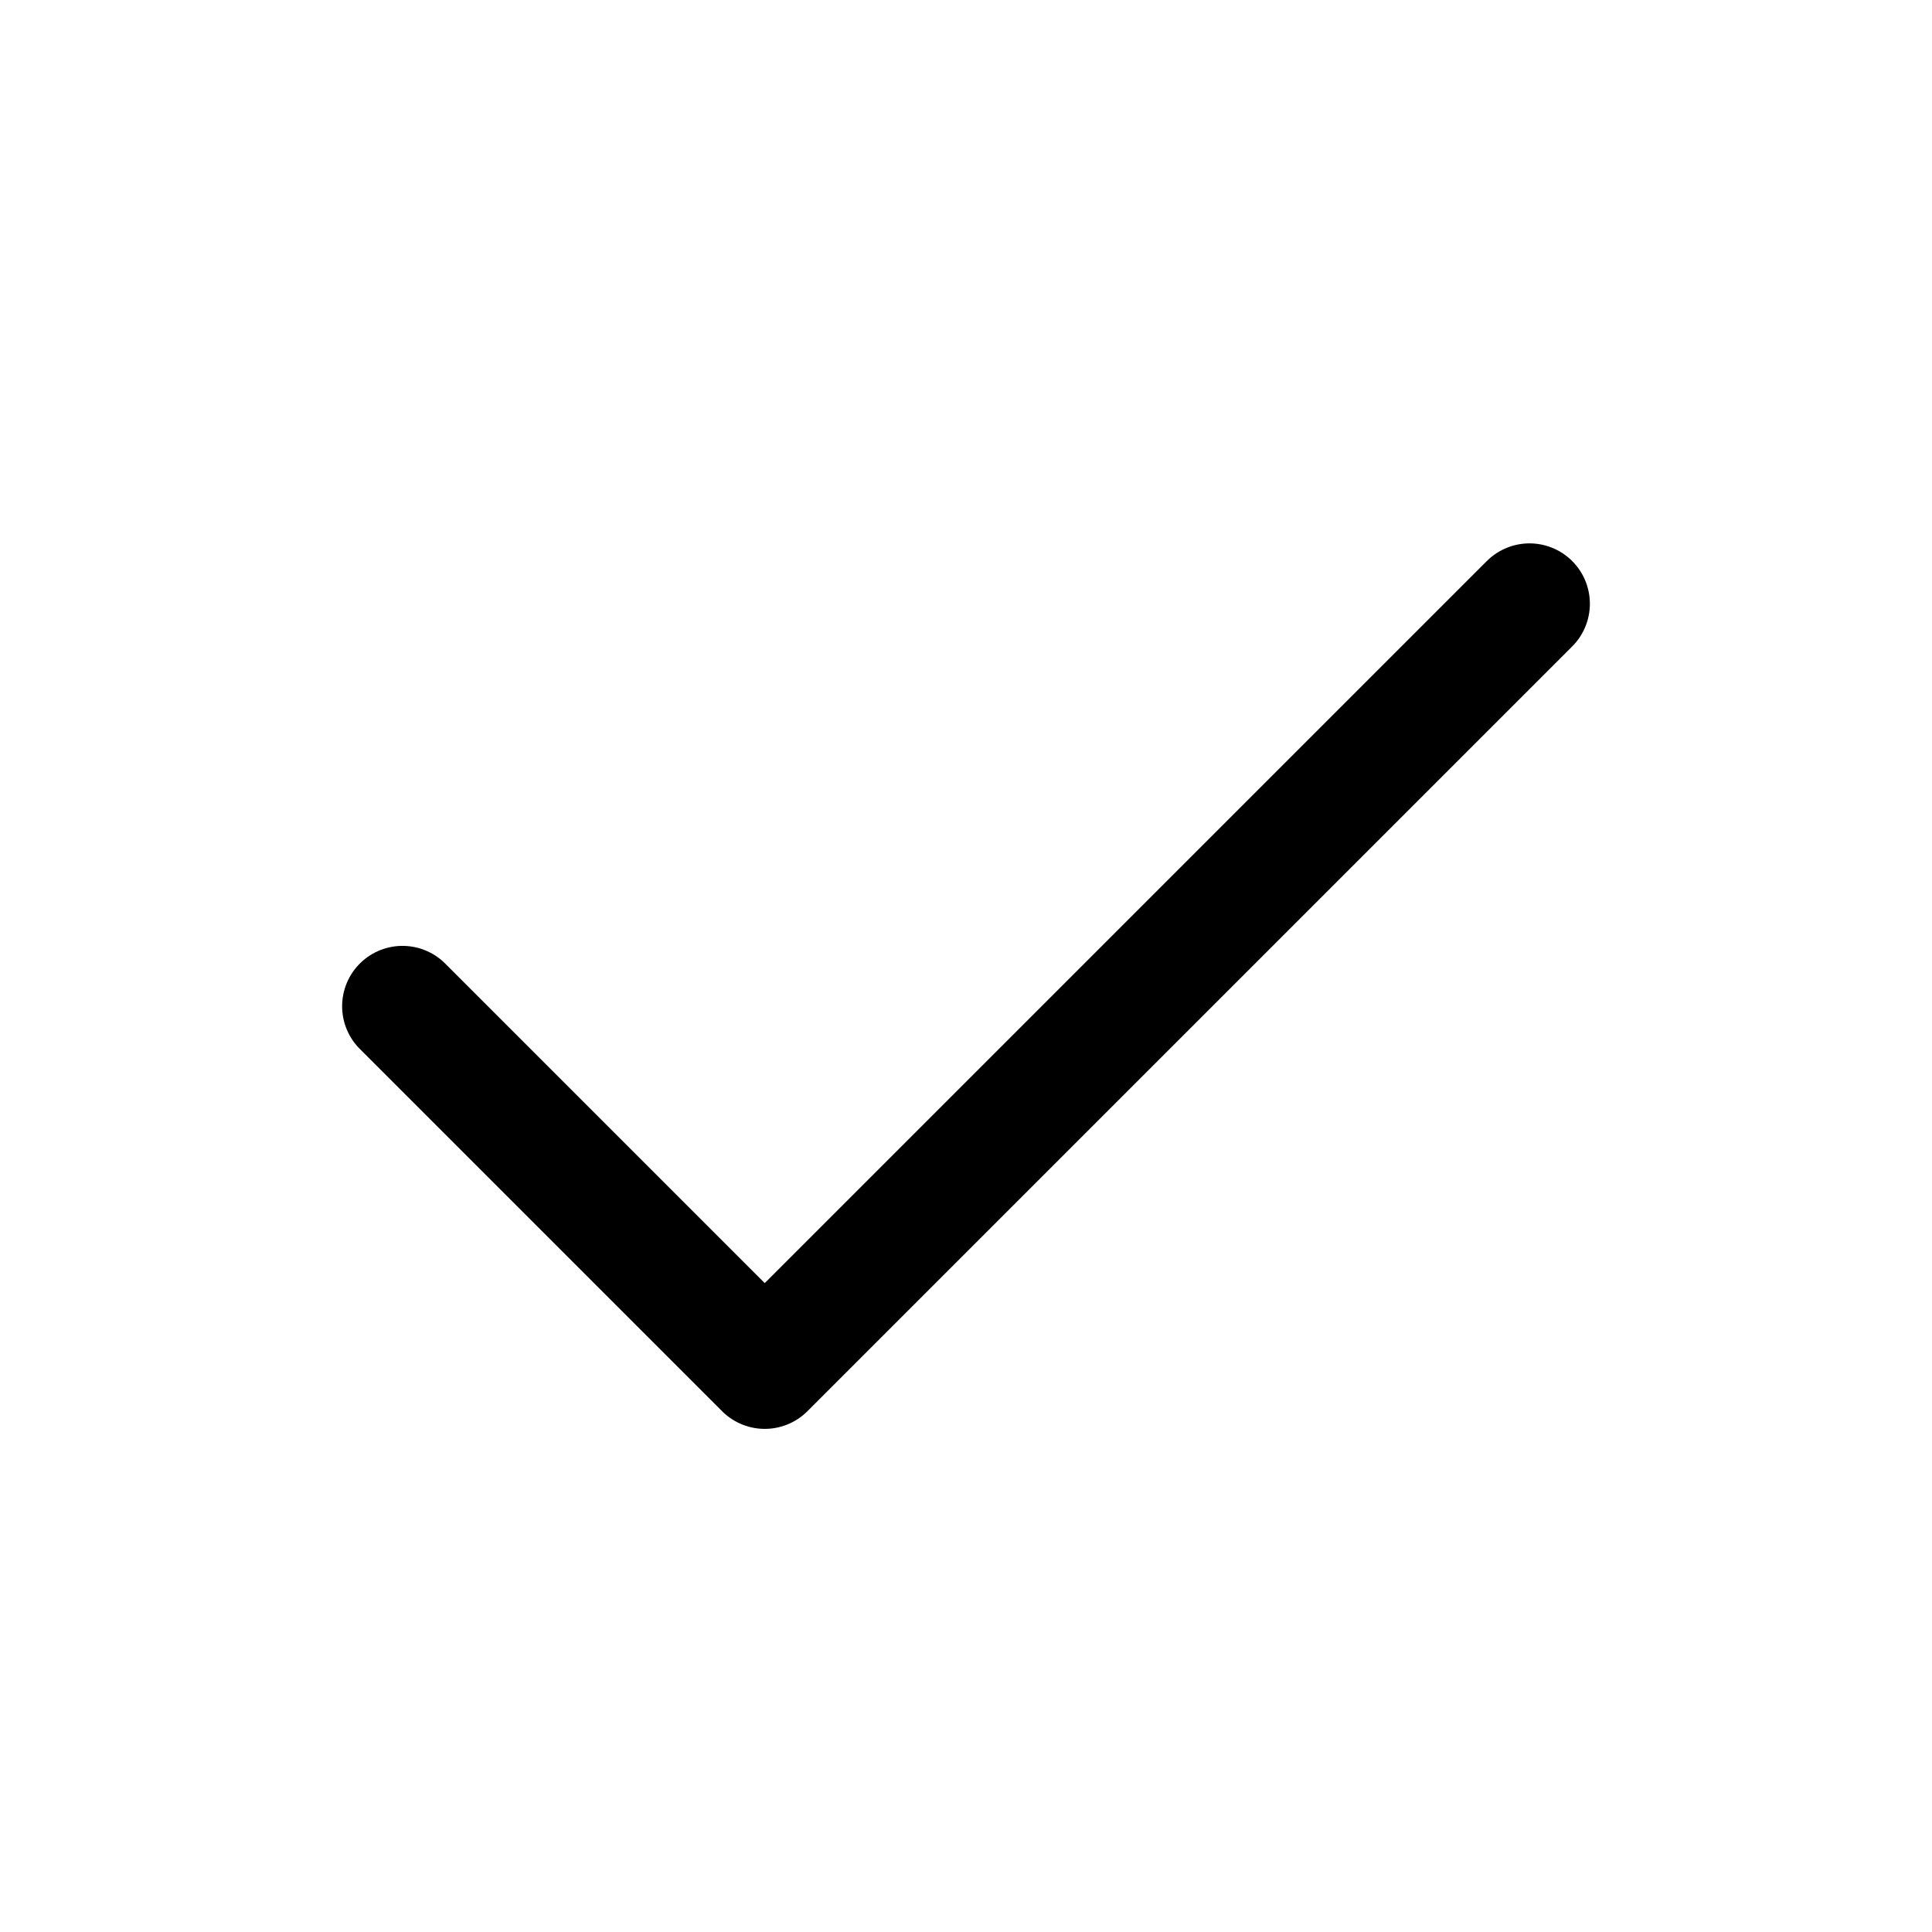
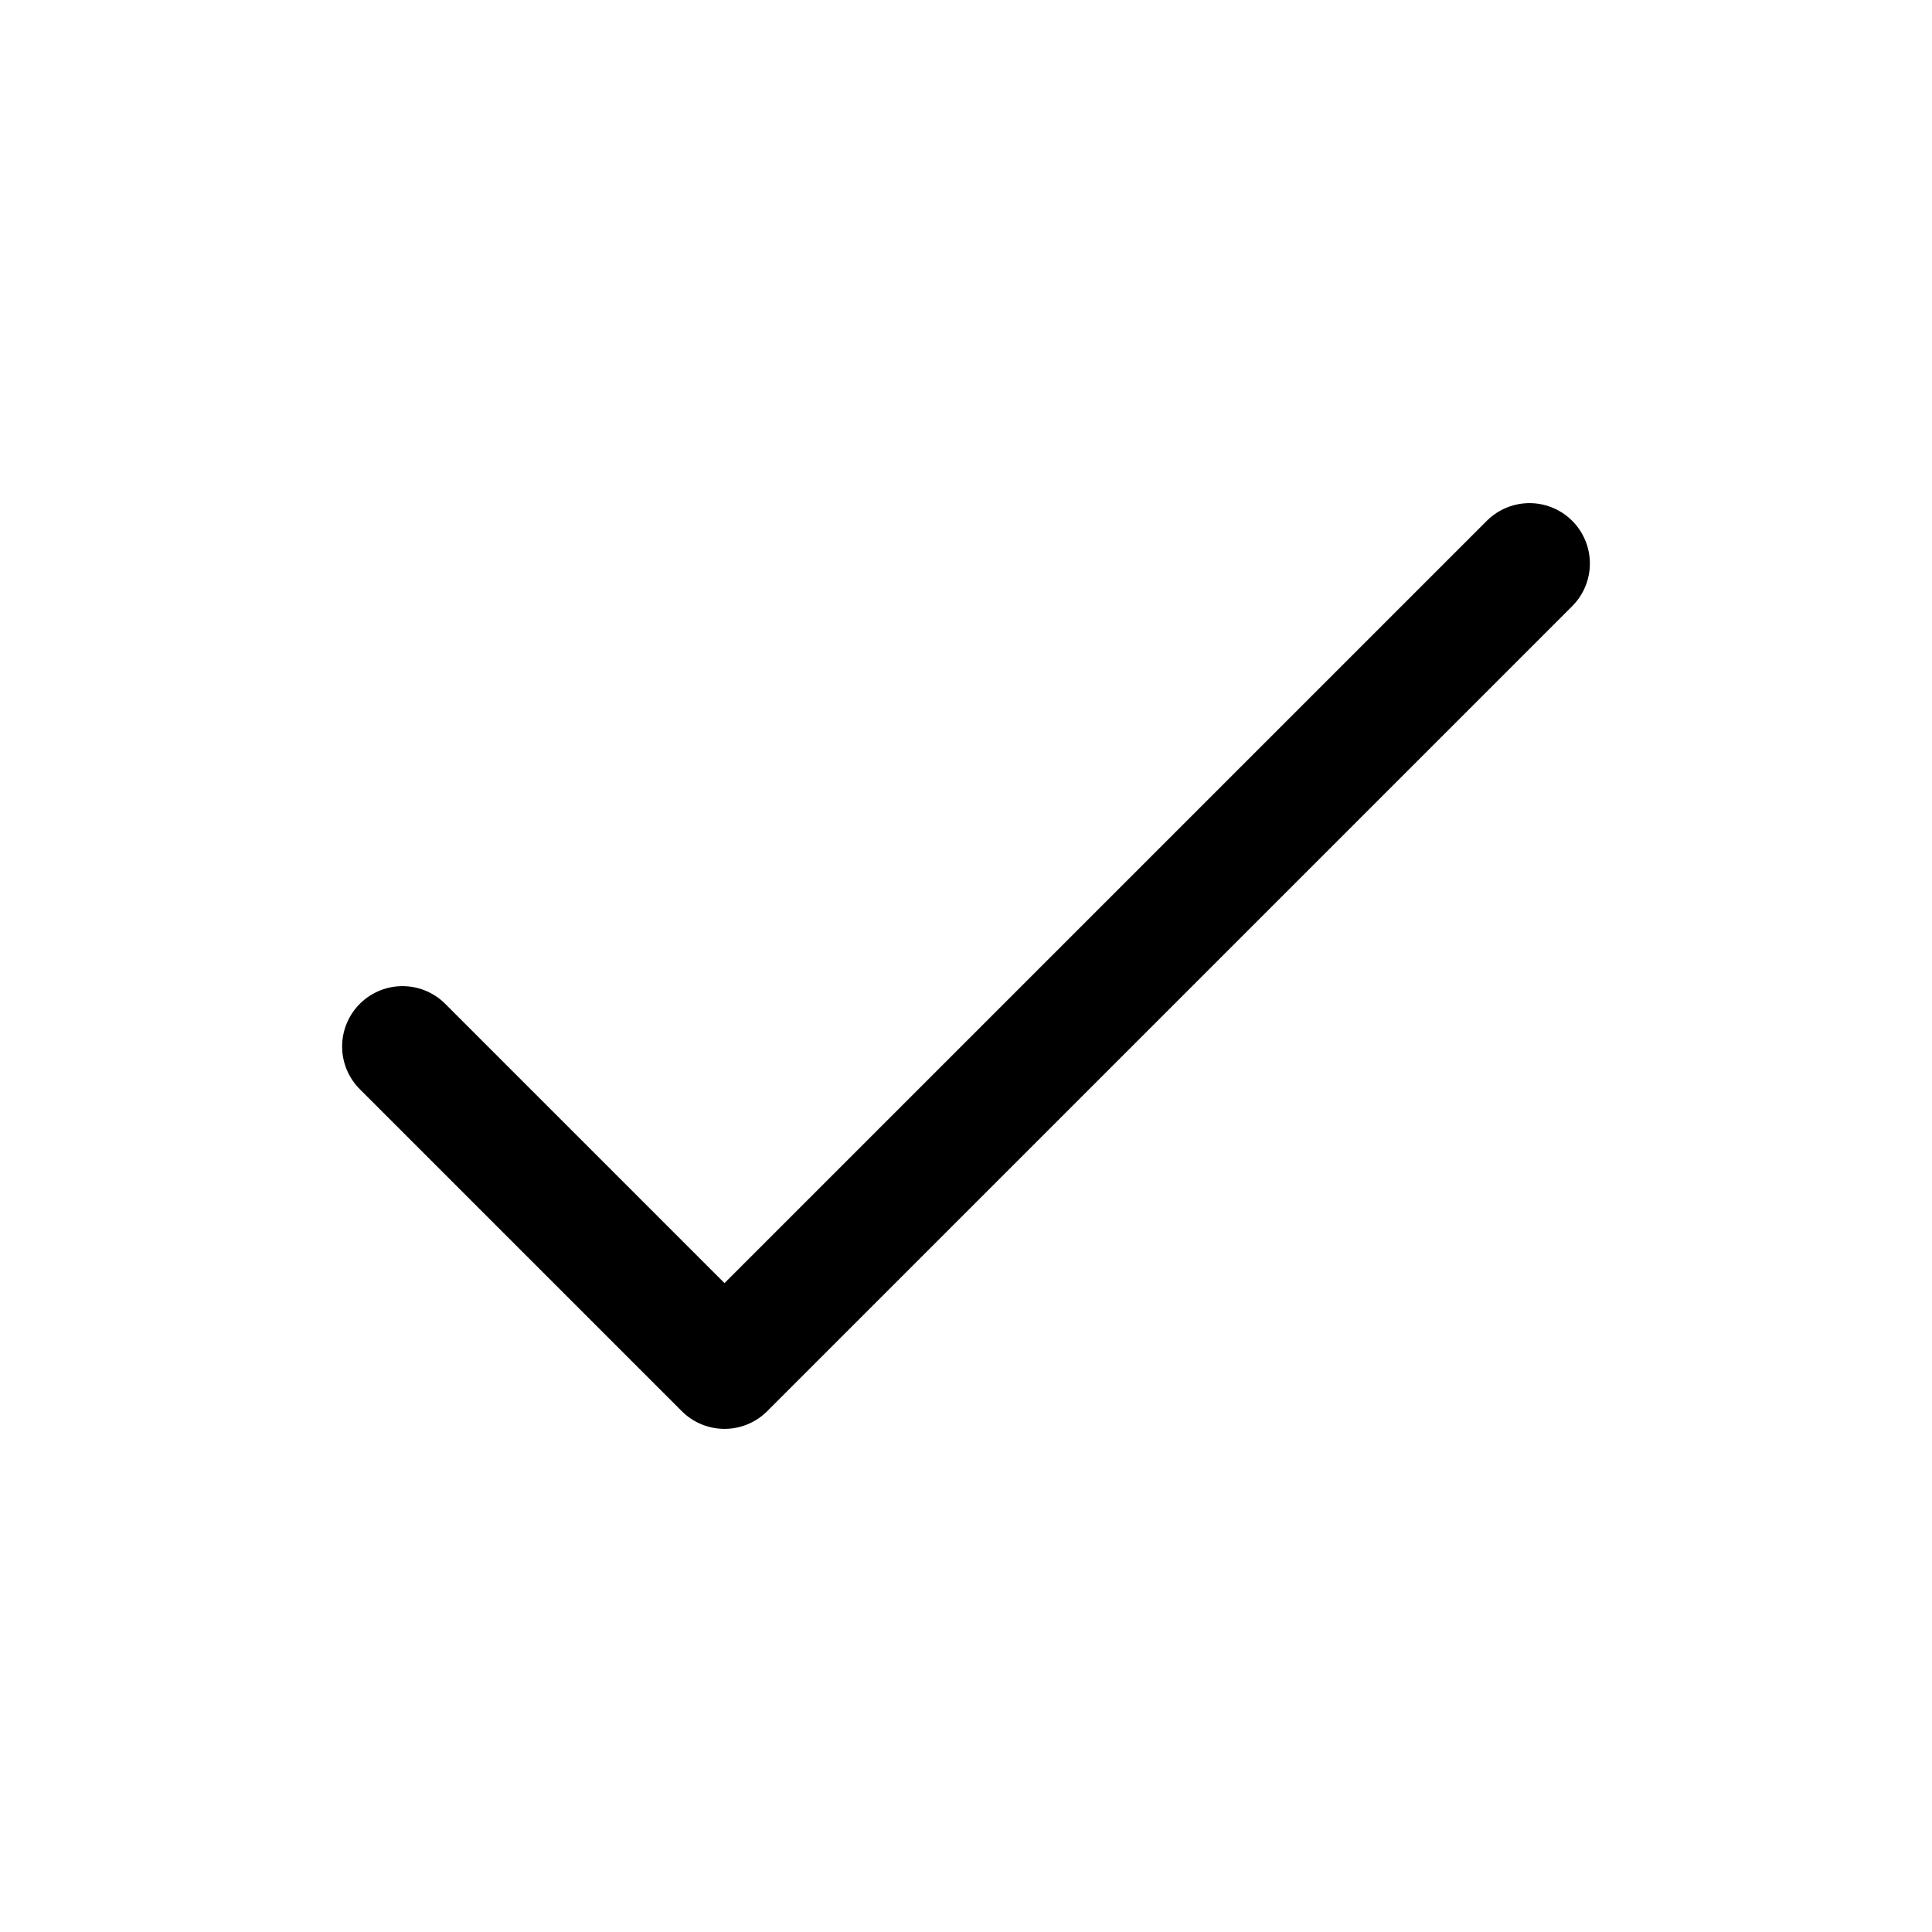
- <svg xmlns="http://www.w3.org/2000/svg" viewBox="0 0 24 24" fill="none" stroke="currentColor" stroke-width="1.5" stroke-linecap="round" stroke-linejoin="round">
-   <path d="M5 12.5l4.5 4.5L19 7.5" />
+ <svg xmlns="http://www.w3.org/2000/svg" width="1em" height="1em" viewBox="0 0 24 24" fill="none" stroke-width="1.5">
+   <path d="M5 13L9 17L19 7" stroke="currentColor" stroke-linecap="round" stroke-linejoin="round" />
</svg>
